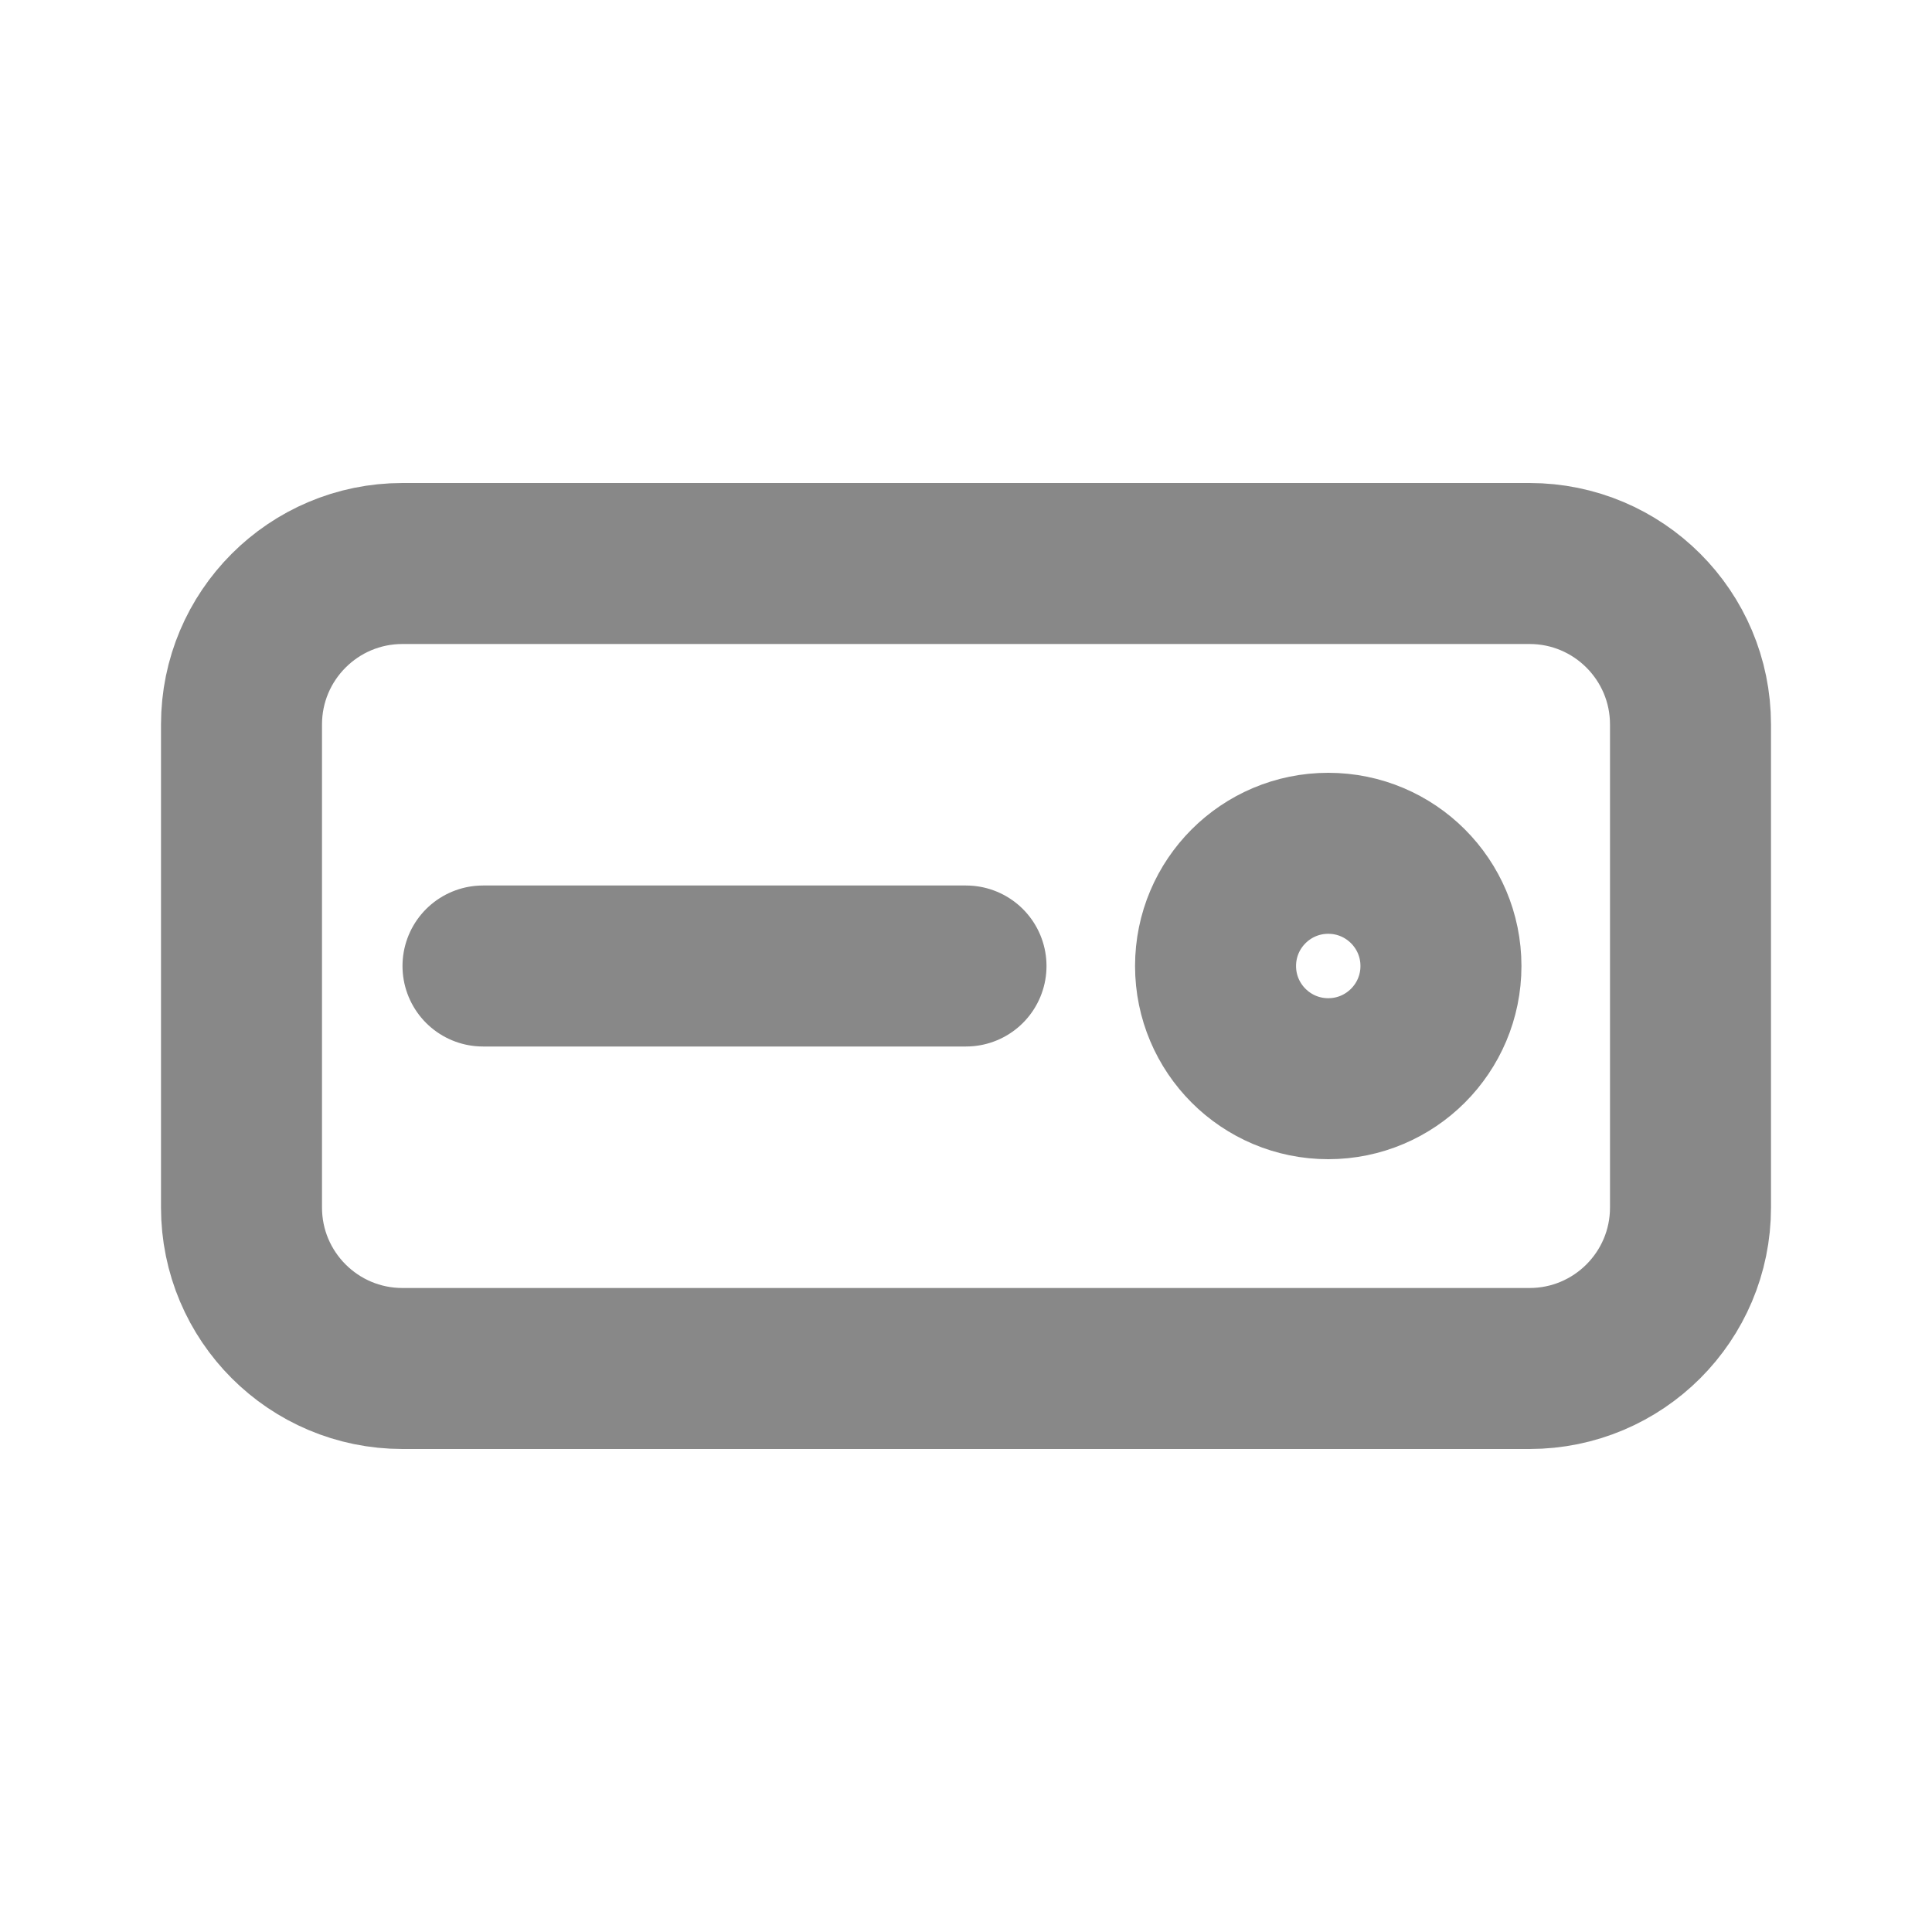
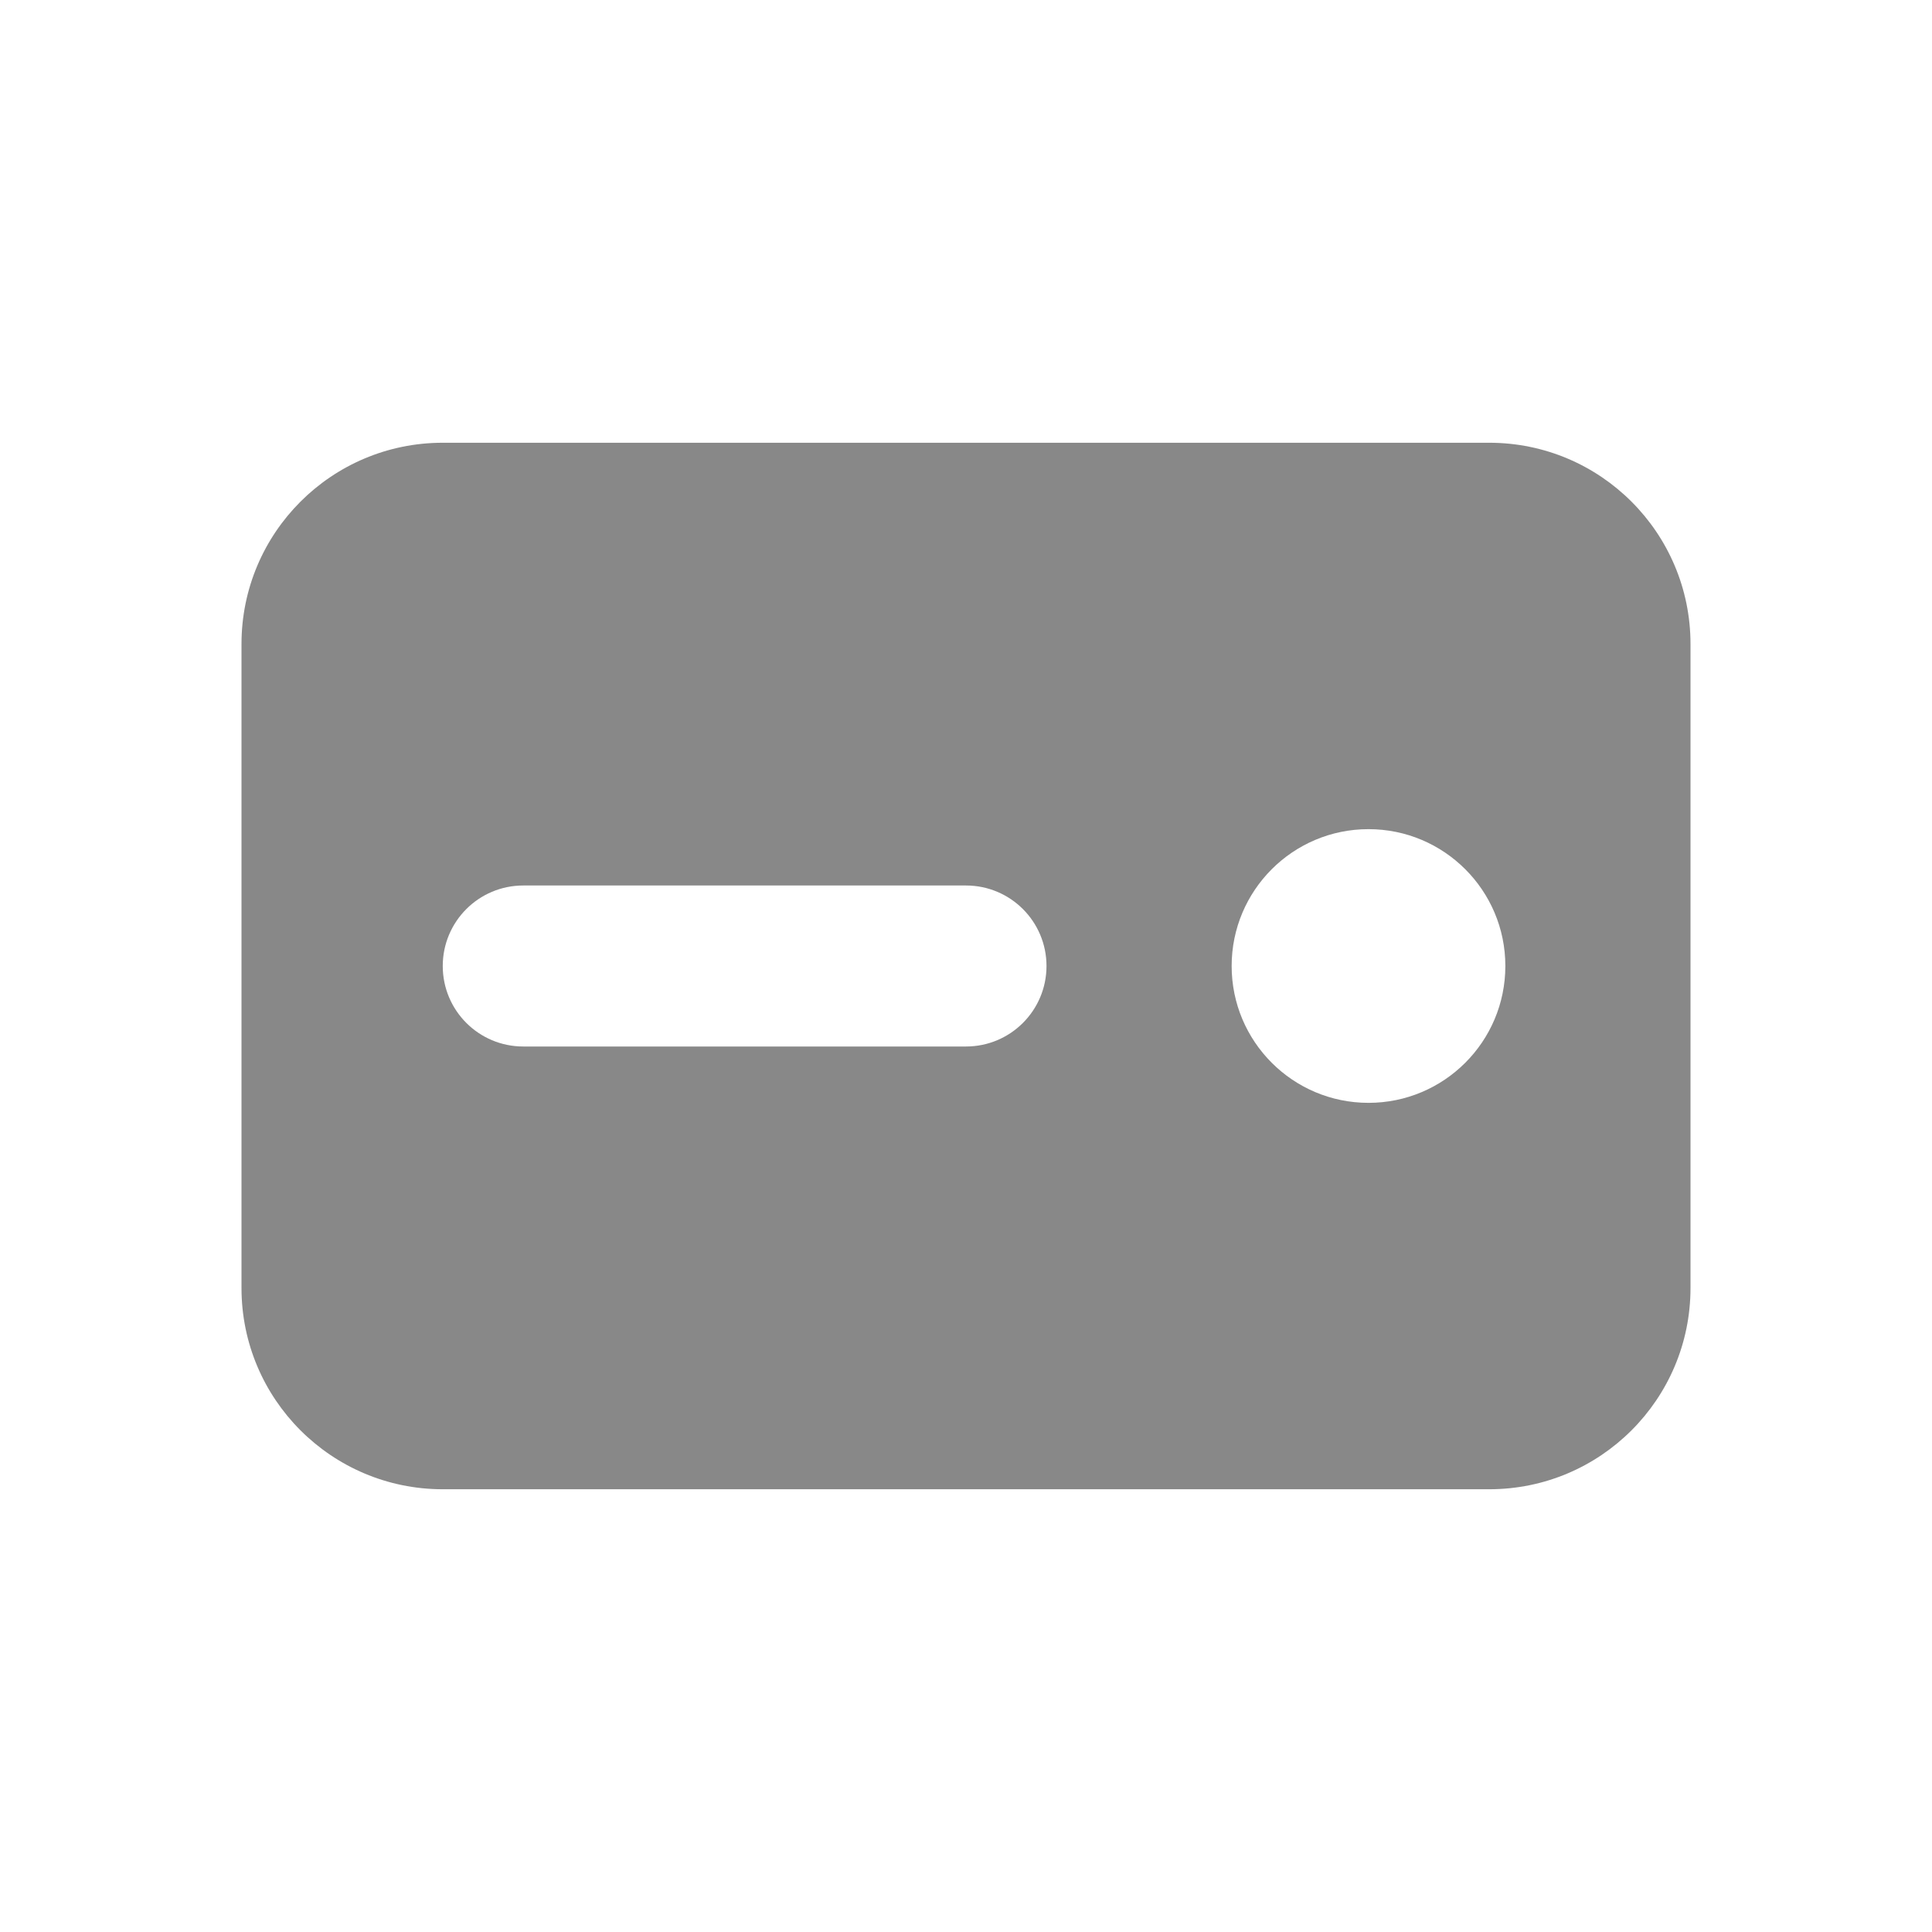
- <svg xmlns="http://www.w3.org/2000/svg" width="24" height="24" viewBox="0 0 24 24" fill="none" stroke="#888888" stroke-width="2" stroke-linecap="round" stroke-linejoin="round">
-   <rect x="3" y="7" width="18" height="10" rx="2" />
-   <circle cx="16.5" cy="12" r="1.4" />
-   <path d="M6 12h6" />
+ <svg xmlns="http://www.w3.org/2000/svg" width="24" height="24" viewBox="0 0 24 24">
+   <path fill="#888888" fill-rule="evenodd" d="     M5.5 5.5h13A2.5 2.5 0 0 1 21 8v8a2.5 2.5 0 0 1-2.5 2.5h-13A2.5 2.5 0 0 1 3 16V8a2.5 2.5 0 0 1 2.5-2.5z     M6.5 11h5.5a1 1 0 0 1 0 2H6.5a1 1 0 0 1 0-2z     M17 10.3a1.7 1.7 0 1 0 0 3.4 1.7 1.7 0 0 0 0-3.4z" />
</svg>
